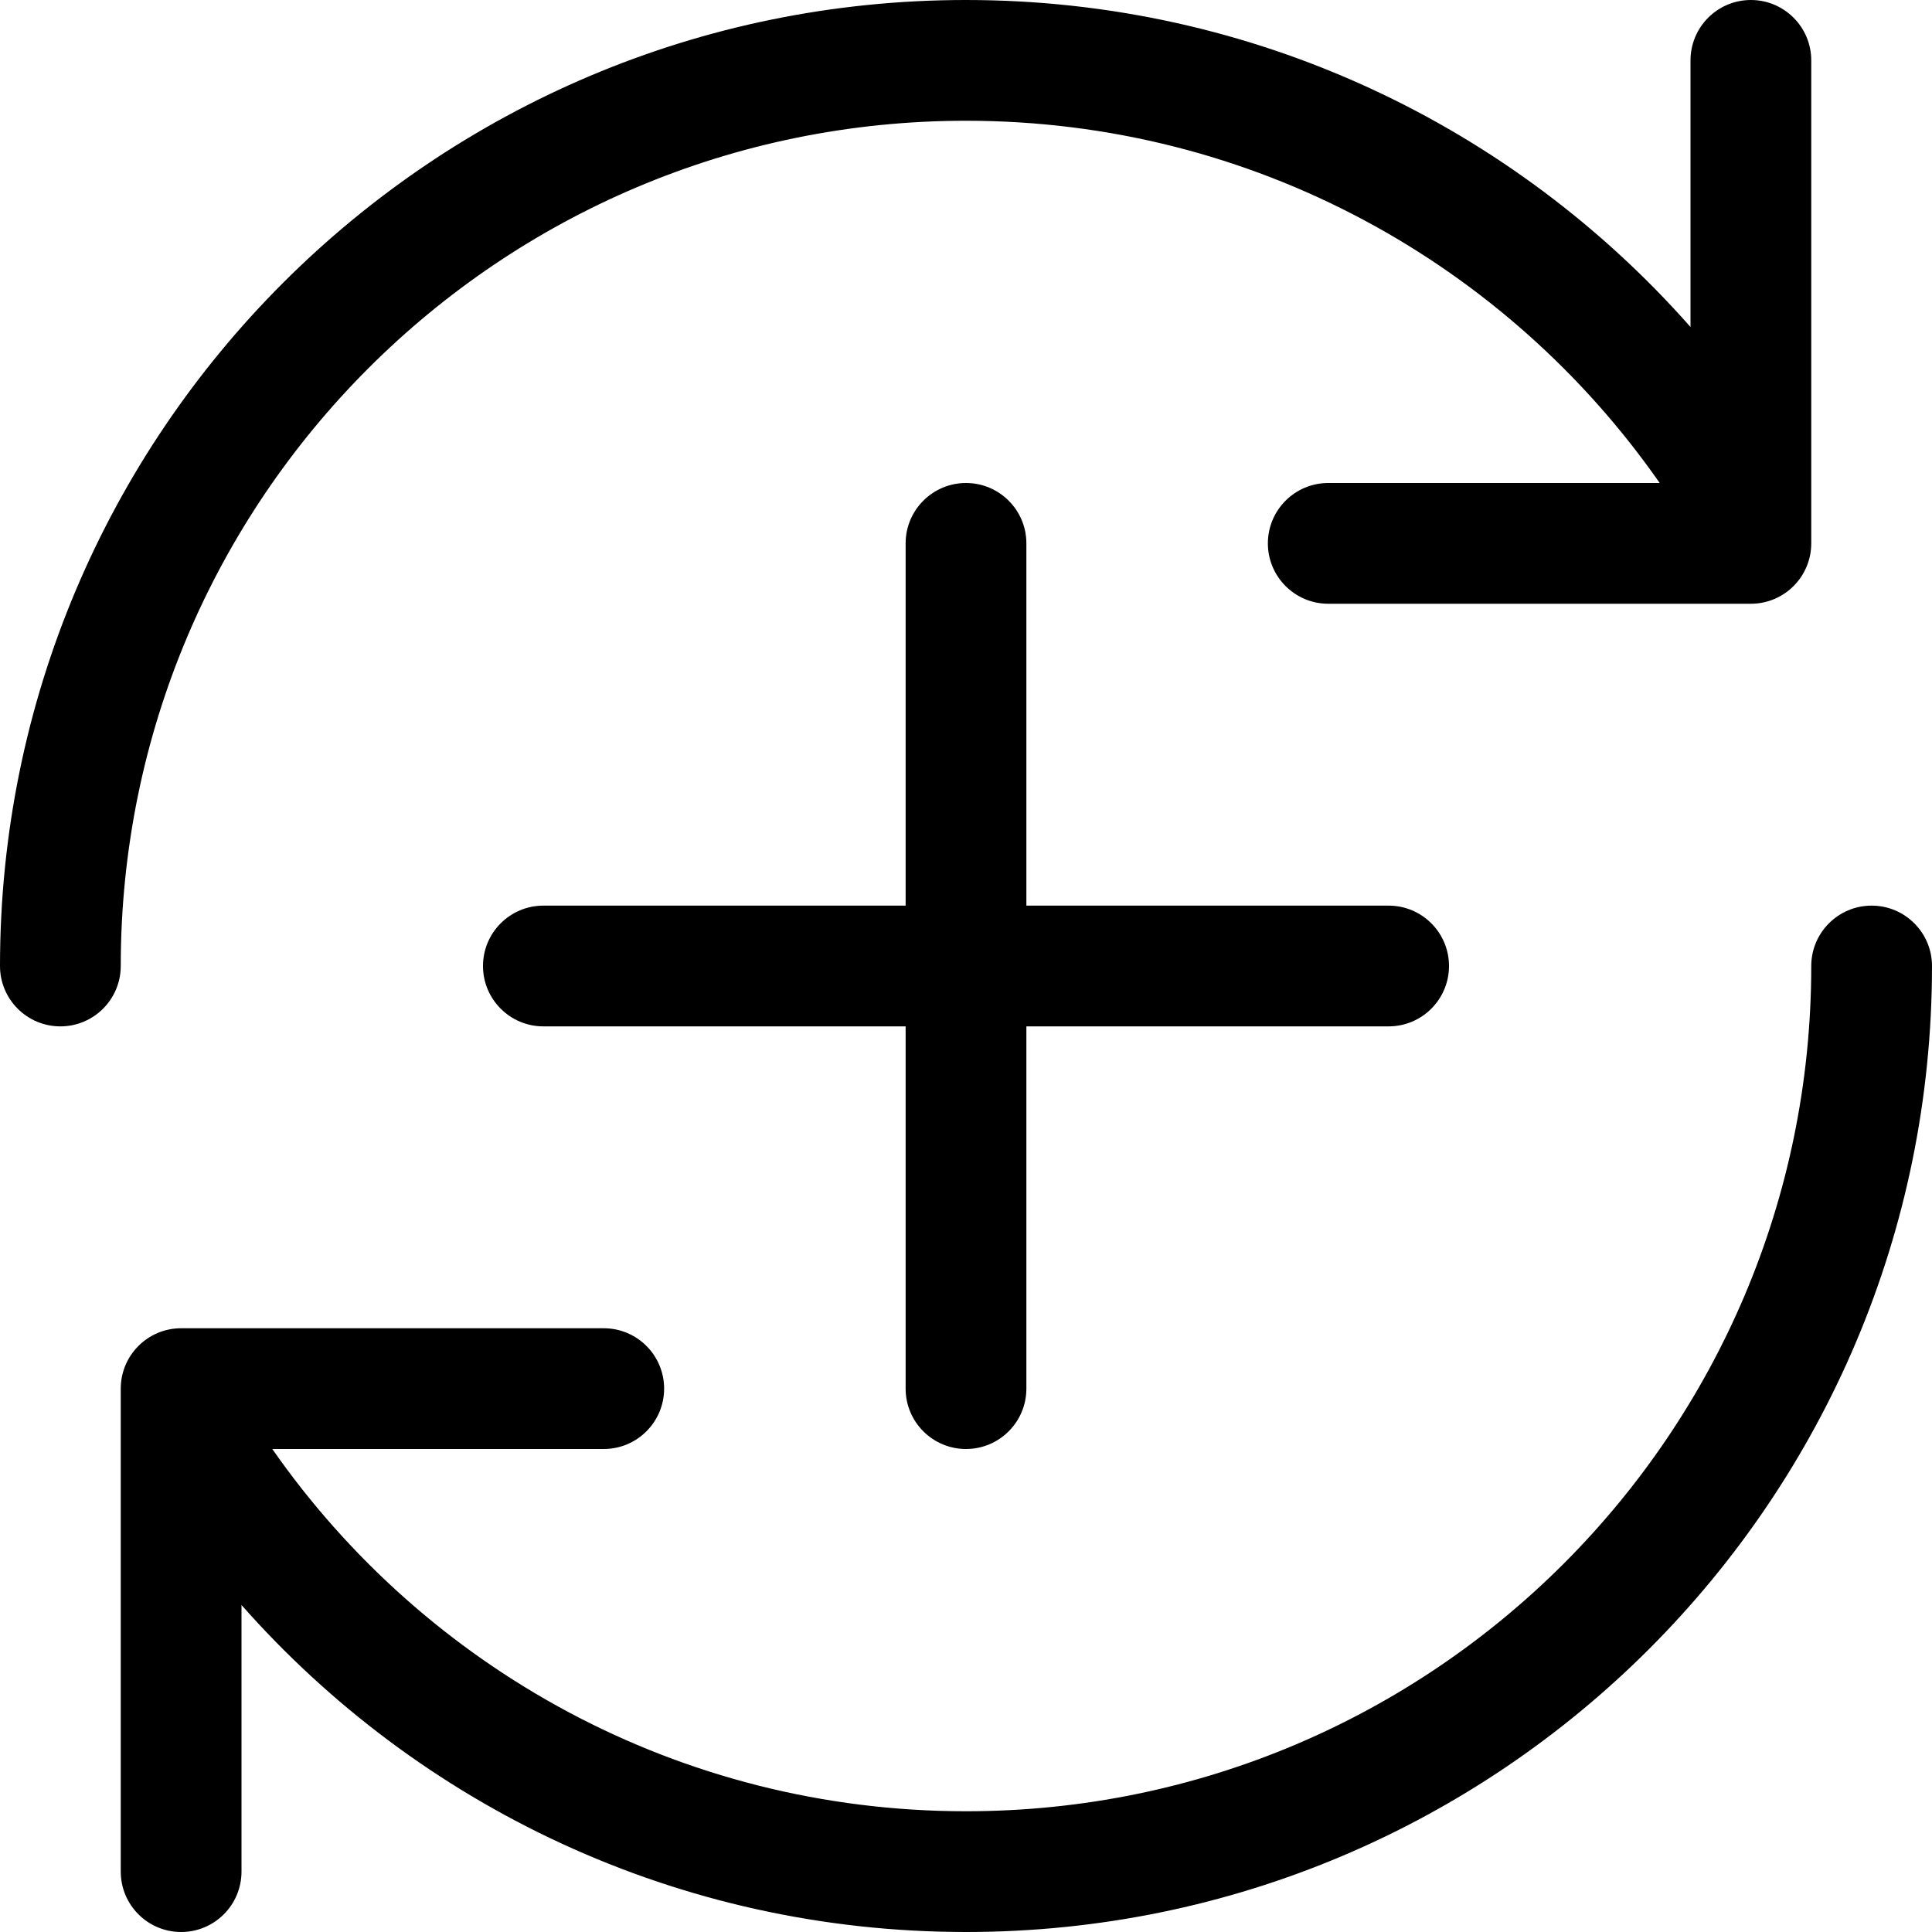
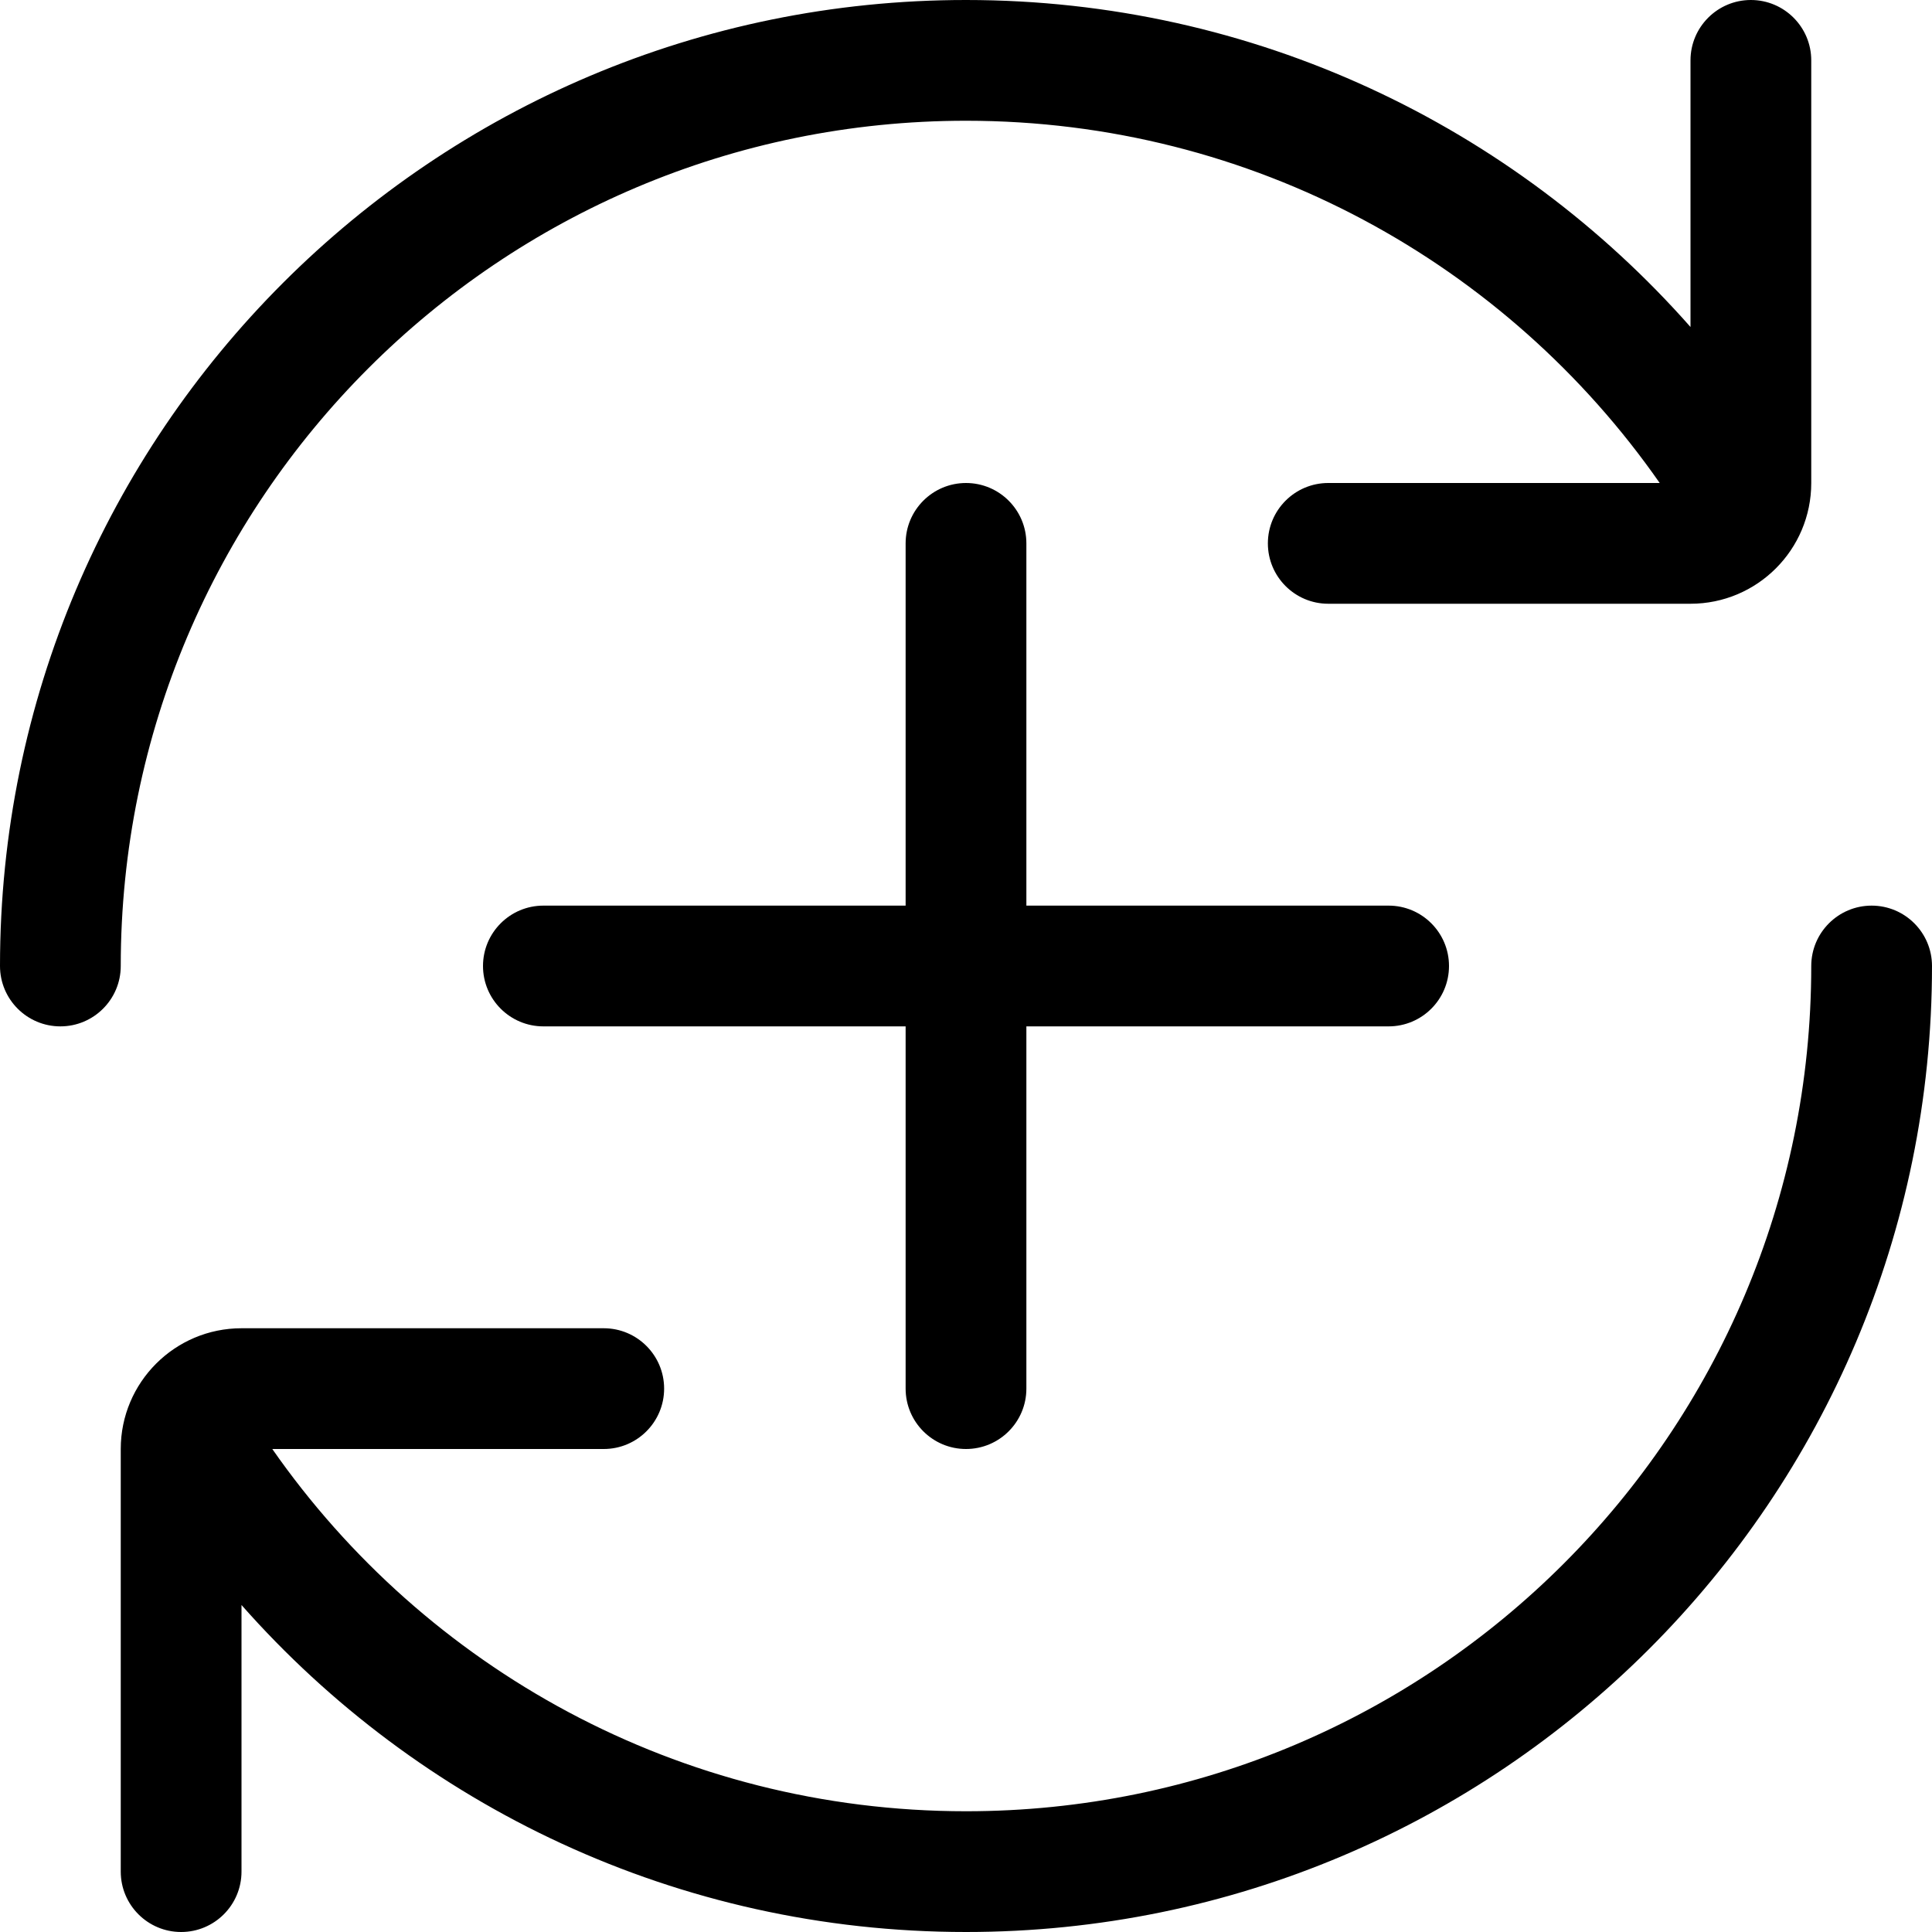
<svg xmlns="http://www.w3.org/2000/svg" width="16" height="16" viewBox="0 0 16 16">
-   <path d="M8 1C4.134 1 1 4.134 1 8C1 8.276 0.776 8.5 0.5 8.5C0.224 8.5 0 8.276 0 8C0 3.582 3.582 0 8 0C10.39 0 12.535 1.048 14 2.708V0.5C14 0.224 14.224 0 14.5 0C14.776 0 15 0.224 15 0.5V4.5C15 4.776 14.776 5 14.5 5H11C10.724 5 10.5 4.776 10.5 4.5C10.5 4.224 10.724 4 11 4H13.745C12.48 2.186 10.378 1 8 1Z" />
-   <path d="M8 15C11.866 15 15 11.866 15 8C15 7.724 15.224 7.5 15.5 7.5C15.776 7.5 16 7.724 16 8C16 12.418 12.418 16 8 16C5.61 16 3.465 14.952 2 13.292V15.5C2 15.776 1.776 16 1.5 16C1.224 16 1 15.776 1 15.5V11.5C1 11.224 1.224 11 1.5 11H5C5.276 11 5.5 11.224 5.5 11.5C5.5 11.776 5.276 12 5 12H2.255C3.52 13.814 5.622 15 8 15Z" />
-   <path d="M4 8C4 7.724 4.224 7.5 4.5 7.5H7.5V4.5C7.5 4.224 7.724 4 8 4C8.276 4 8.5 4.224 8.5 4.5V7.5H11.5C11.776 7.5 12 7.724 12 8C12 8.276 11.776 8.5 11.5 8.5H8.5V11.5C8.5 11.776 8.276 12 8 12C7.724 12 7.5 11.776 7.5 11.5V8.5H4.5C4.224 8.5 4 8.276 4 8Z" />
+   <path fill-rule="evenodd" clip-rule="evenodd" d="M8 1C4.134 1 1 4.134 1 8C1 8.276 0.776 8.5 0.5 8.5C0.224 8.5 0 8.276 0 8C0 3.582 3.582 0 8 0C10.39 0 12.535 1.048 14 2.708V0.5C14 0.224 14.224 0 14.5 0C14.776 0 15 0.224 15 0.5V4C15 4.552 14.552 5 14 5H11C10.724 5 10.5 4.776 10.5 4.5C10.5 4.224 10.724 4 11 4H13.745C12.48 2.186 10.378 1 8 1ZM8 4C8.276 4 8.5 4.224 8.5 4.5V7.5H11.5C11.776 7.5 12 7.724 12 8C12 8.276 11.776 8.5 11.5 8.5H8.5V11.5C8.5 11.776 8.276 12 8 12C7.724 12 7.5 11.776 7.5 11.5V8.5H4.5C4.224 8.5 4 8.276 4 8C4 7.724 4.224 7.5 4.5 7.5H7.5V4.5C7.5 4.224 7.724 4 8 4ZM15.5 7.5C15.776 7.5 16 7.724 16 8C16 12.418 12.418 16 8 16C5.61 16 3.465 14.952 2 13.292V15.5C2 15.776 1.776 16 1.5 16C1.224 16 1 15.776 1 15.5V12C1 11.448 1.448 11 2 11H5C5.276 11 5.5 11.224 5.5 11.5C5.5 11.776 5.276 12 5 12H2.255C3.52 13.814 5.622 15 8 15C11.866 15 15 11.866 15 8C15 7.724 15.224 7.5 15.5 7.5Z" />
</svg>
